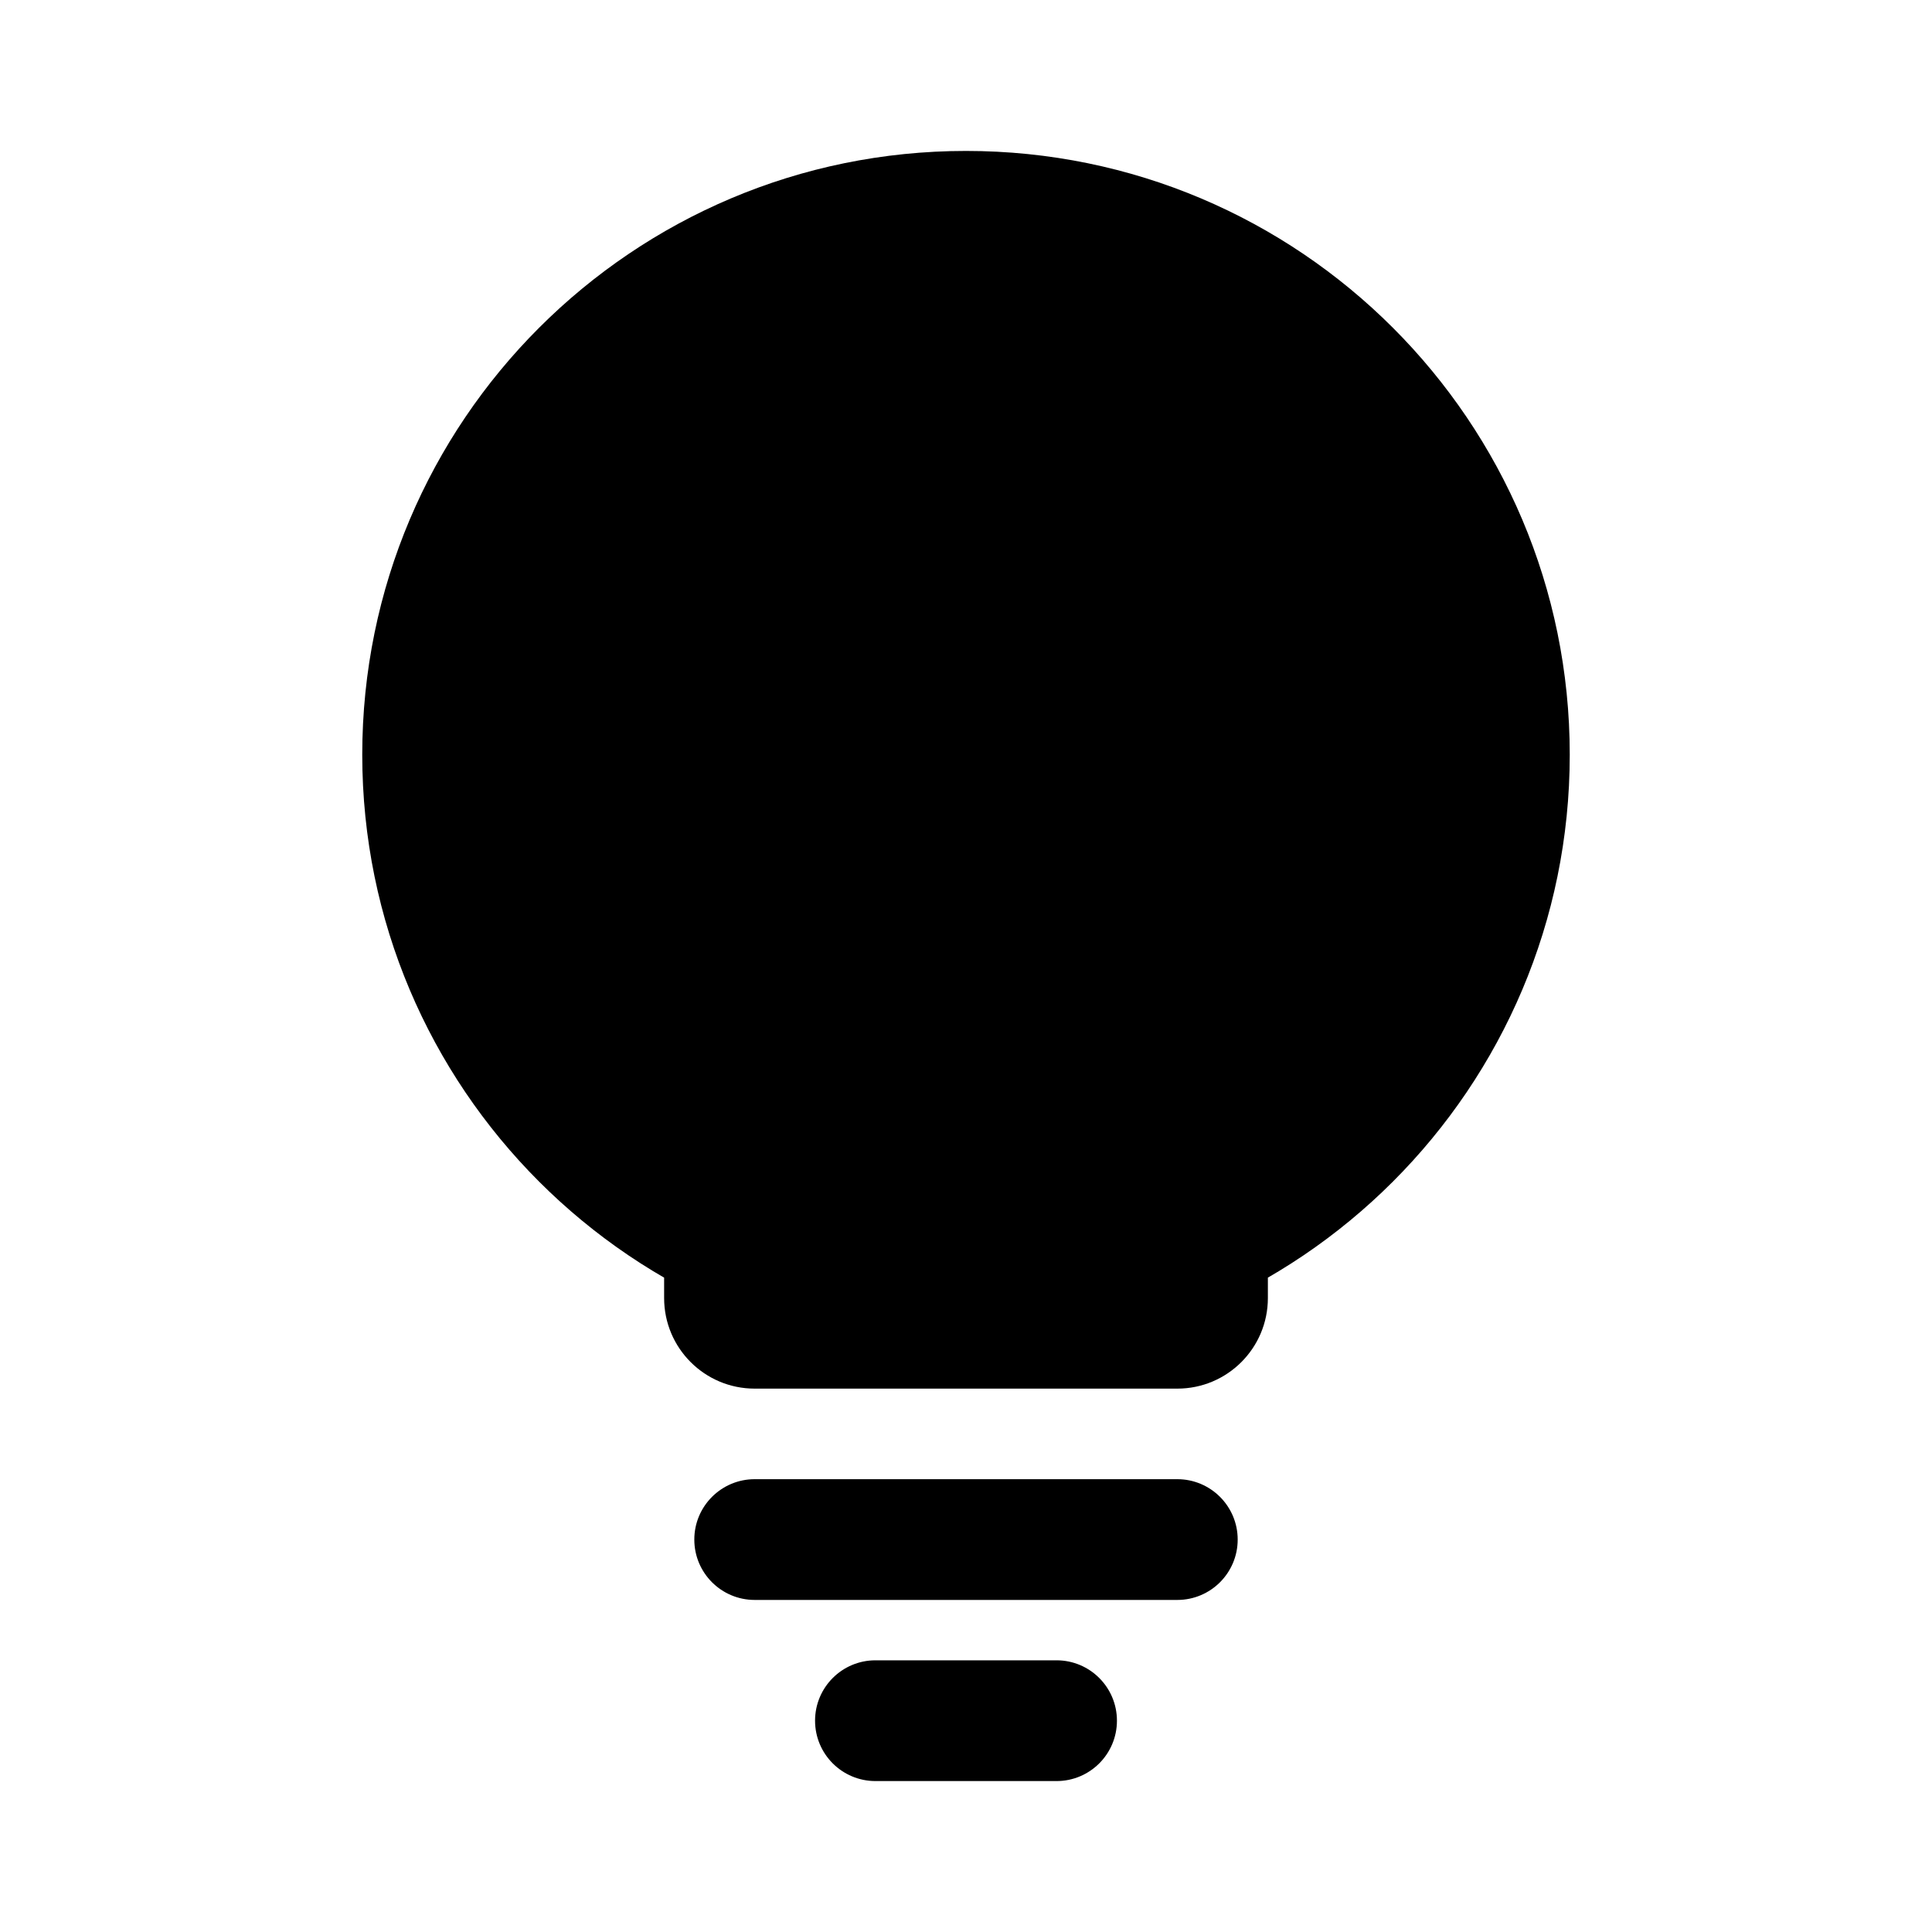
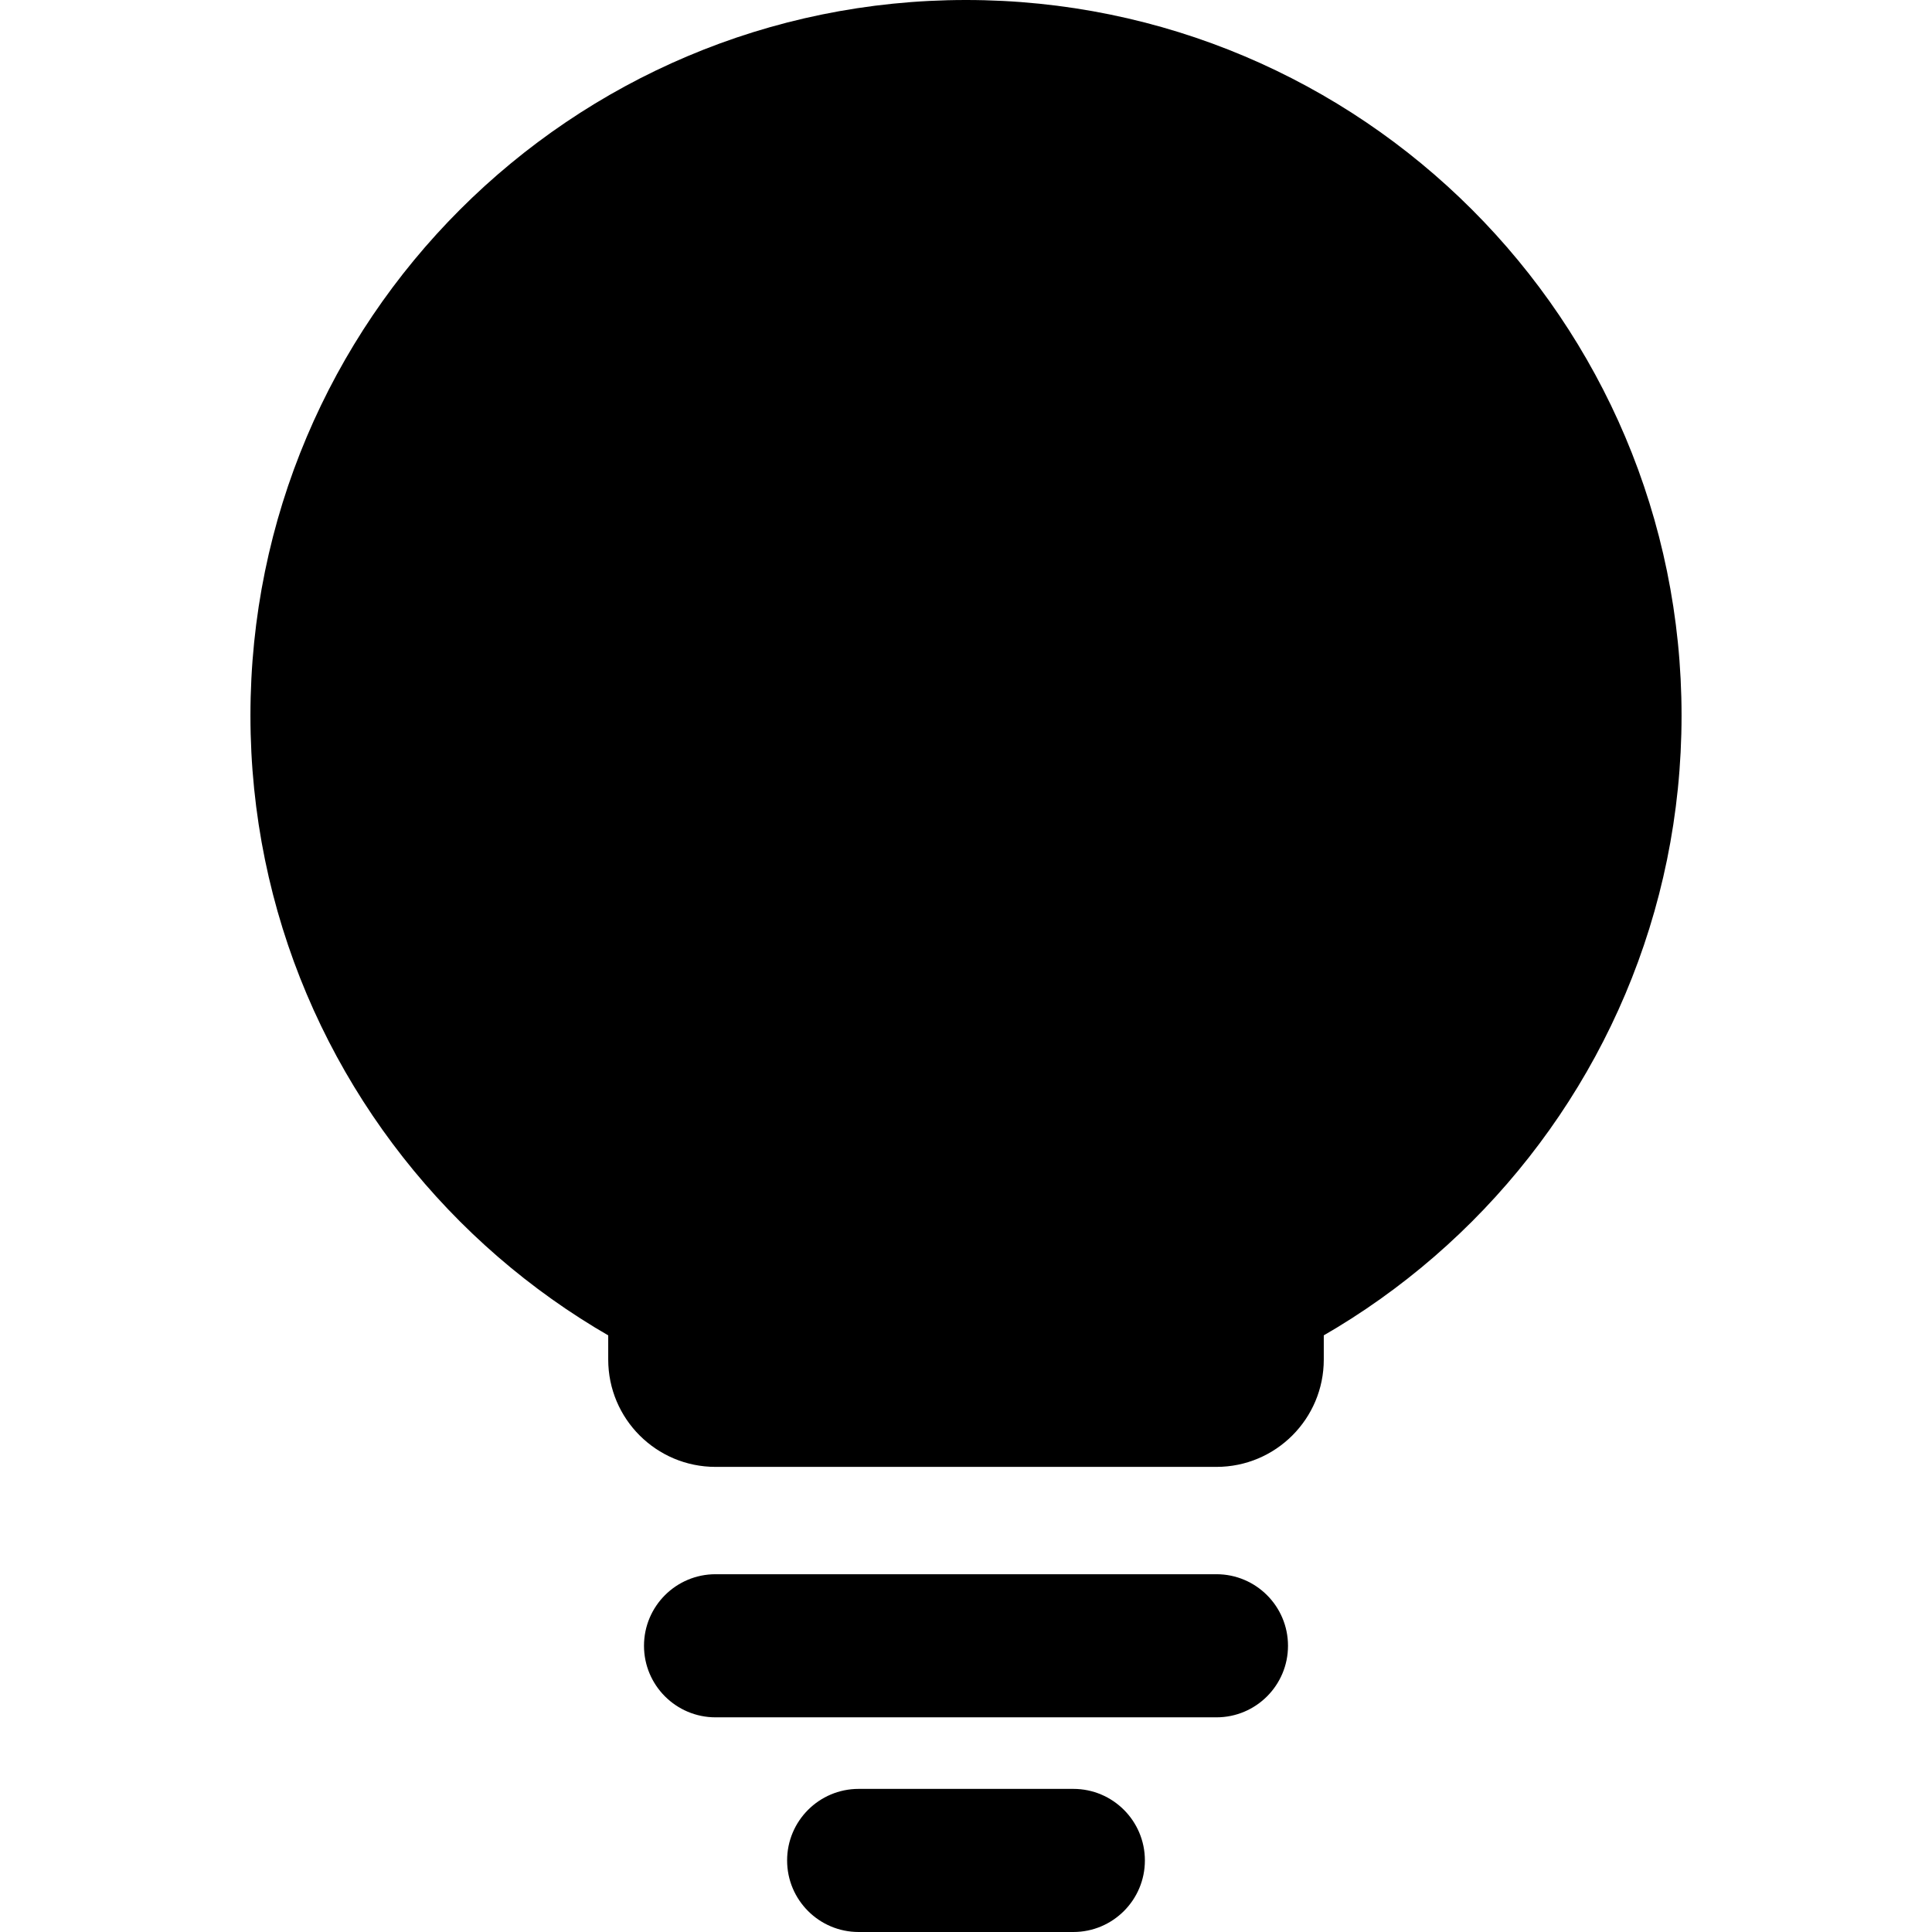
- <svg xmlns="http://www.w3.org/2000/svg" viewBox="0 0 512 512">
-   <path d="M256 40 a160 160 0 1 1 0 320 a160 160 0 1 1 0 -320 z M176 324 A24 24 0 0 1 200 300L312 300 A24 24 0 0 1 336 324L336 344 A24 24 0 0 1 312 368L200 368 A24 24 0 0 1 176 344Z M184 408 A16 16 0 0 1 200 392L312 392 A16 16 0 0 1 328 408L328 408 A16 16 0 0 1 312 424L200 424 A16 16 0 0 1 184 408Z M216 456 A16 16 0 0 1 232 440L280 440 A16 16 0 0 1 296 456L296 456 A16 16 0 0 1 280 472L232 472 A16 16 0 0 1 216 456Z" />
+ <svg xmlns="http://www.w3.org/2000/svg" viewBox="40 40 432 432">
+   <path d="M256 40A160 160 0 1 1 256 360A160 160 0 1 1 256 40ZM176 324A24 24 0 0 1 200 300L312 300A24 24 0 0 1 336 324L336 344A24 24 0 0 1 312 368L200 368A24 24 0 0 1 176 344ZM184 408A16 16 0 0 1 200 392L312 392A16 16 0 0 1 328 408L328 408A16 16 0 0 1 312 424L200 424A16 16 0 0 1 184 408ZM216 456A16 16 0 0 1 232 440L280 440A16 16 0 0 1 296 456L296 456A16 16 0 0 1 280 472L232 472A16 16 0 0 1 216 456Z" />
</svg>
